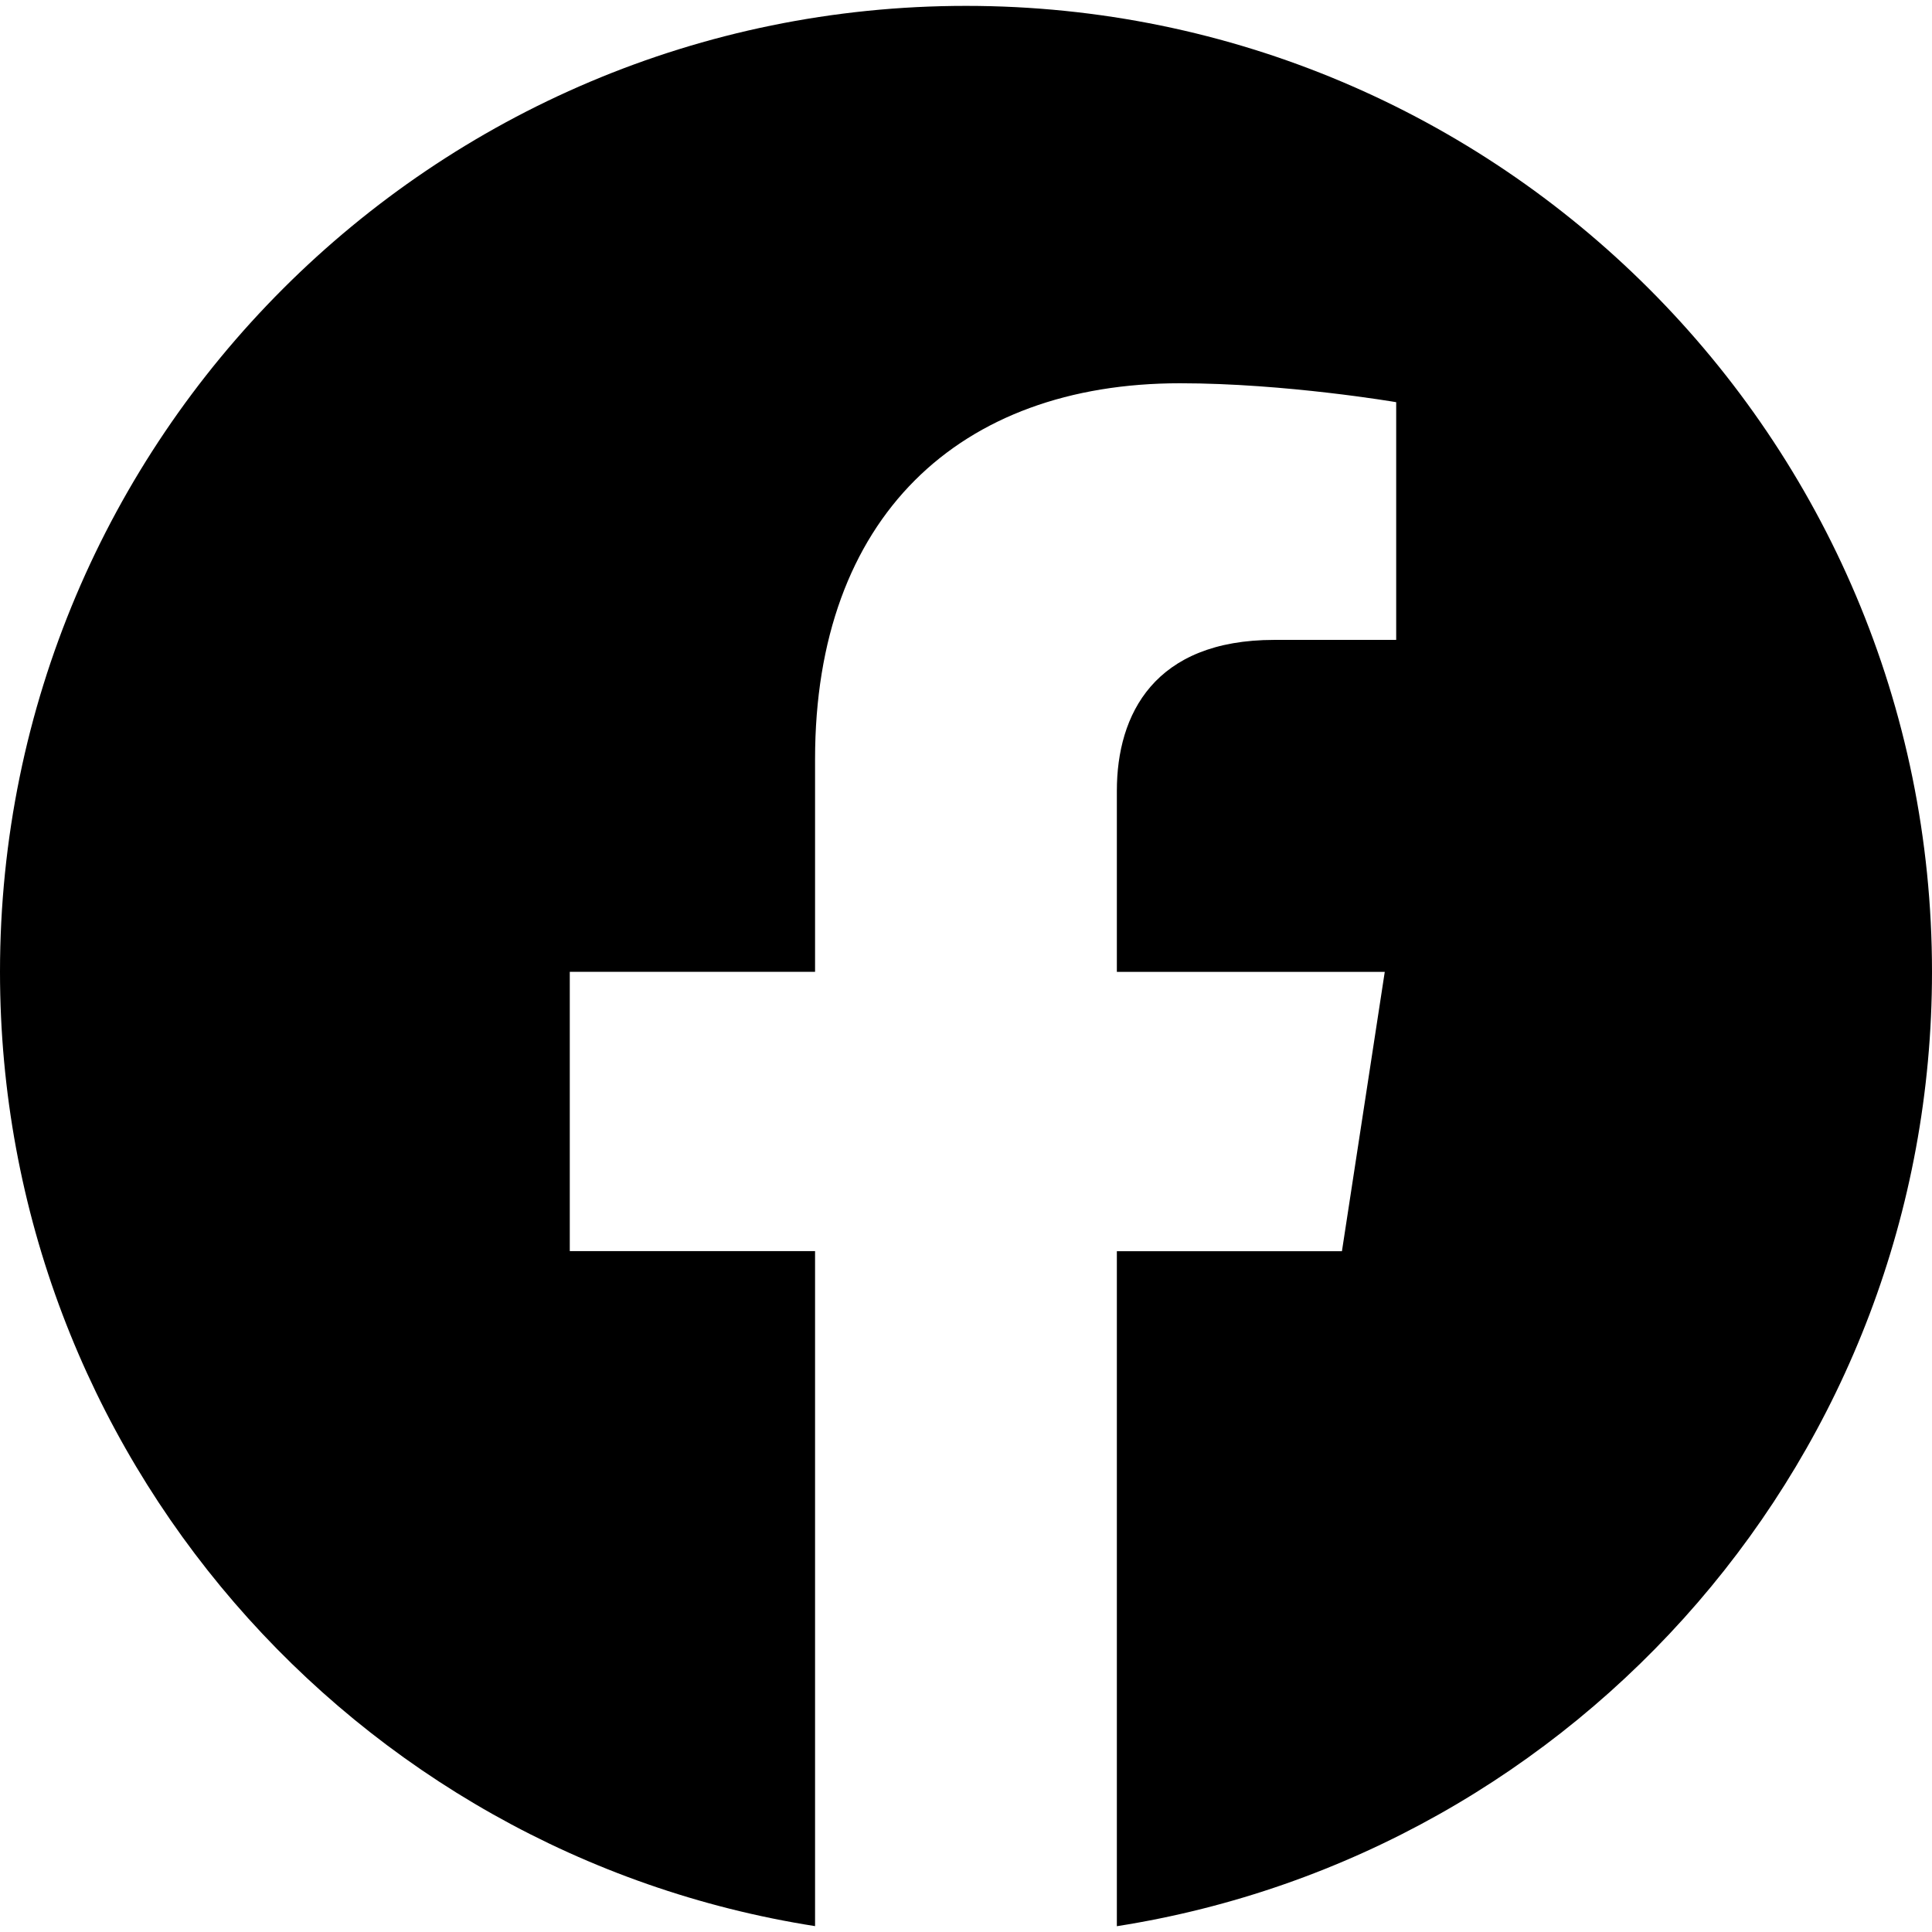
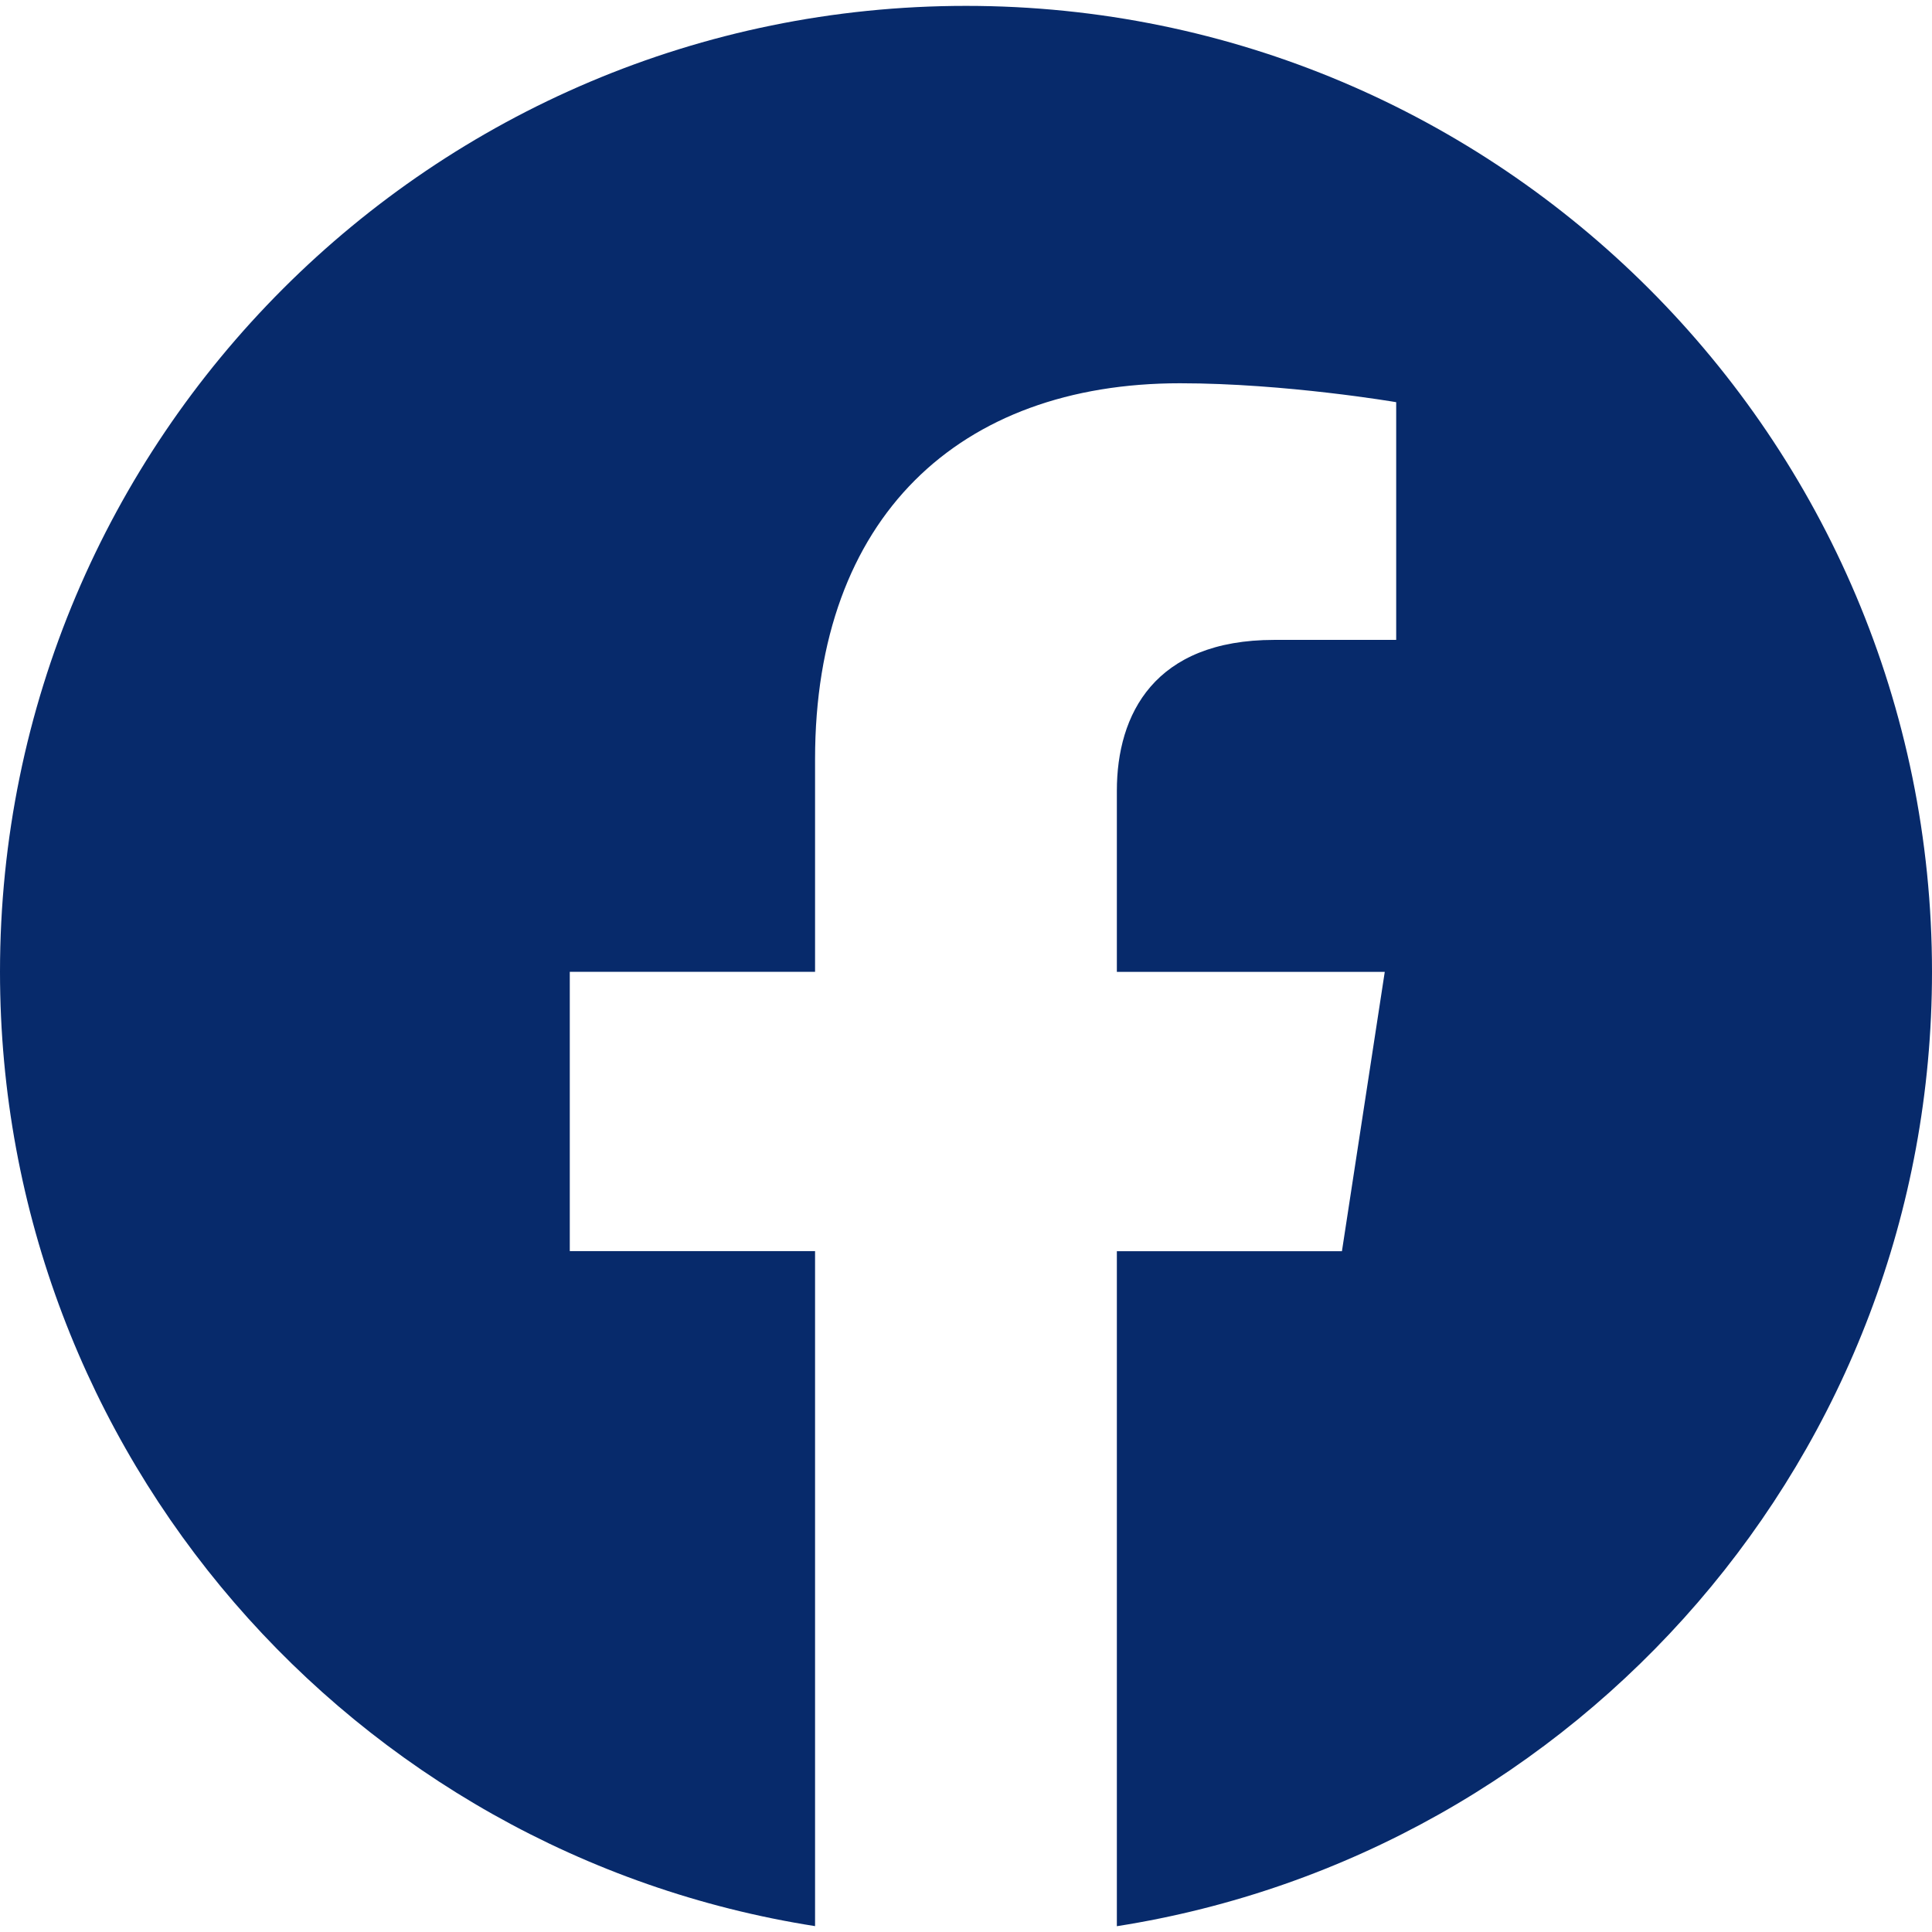
<svg xmlns="http://www.w3.org/2000/svg" width="24" height="24" viewBox="0 0 24 24" fill="none">
-   <path d="M24 12.073c0-6.627-5.373-12-12-12s-12 5.373-12 12c0 5.99 4.388 10.954 10.125 11.854v-8.385H7.078v-3.47h3.047V9.43c0-3.007 1.792-4.669 4.533-4.669 1.312 0 2.686.235 2.686.235v2.953H15.83c-1.491 0-1.956.925-1.956 1.874v2.25h3.328l-.532 3.47h-2.796v8.385C19.612 23.027 24 18.062 24 12.073z" fill="black" />
+   <path d="M24 12.073c0-6.627-5.373-12-12-12s-12 5.373-12 12c0 5.99 4.388 10.954 10.125 11.854v-8.385H7.078v-3.47h3.047V9.43c0-3.007 1.792-4.669 4.533-4.669 1.312 0 2.686.235 2.686.235v2.953H15.83c-1.491 0-1.956.925-1.956 1.874v2.25h3.328l-.532 3.47h-2.796v8.385C19.612 23.027 24 18.062 24 12.073z" fill="#072a6b" />
</svg>
